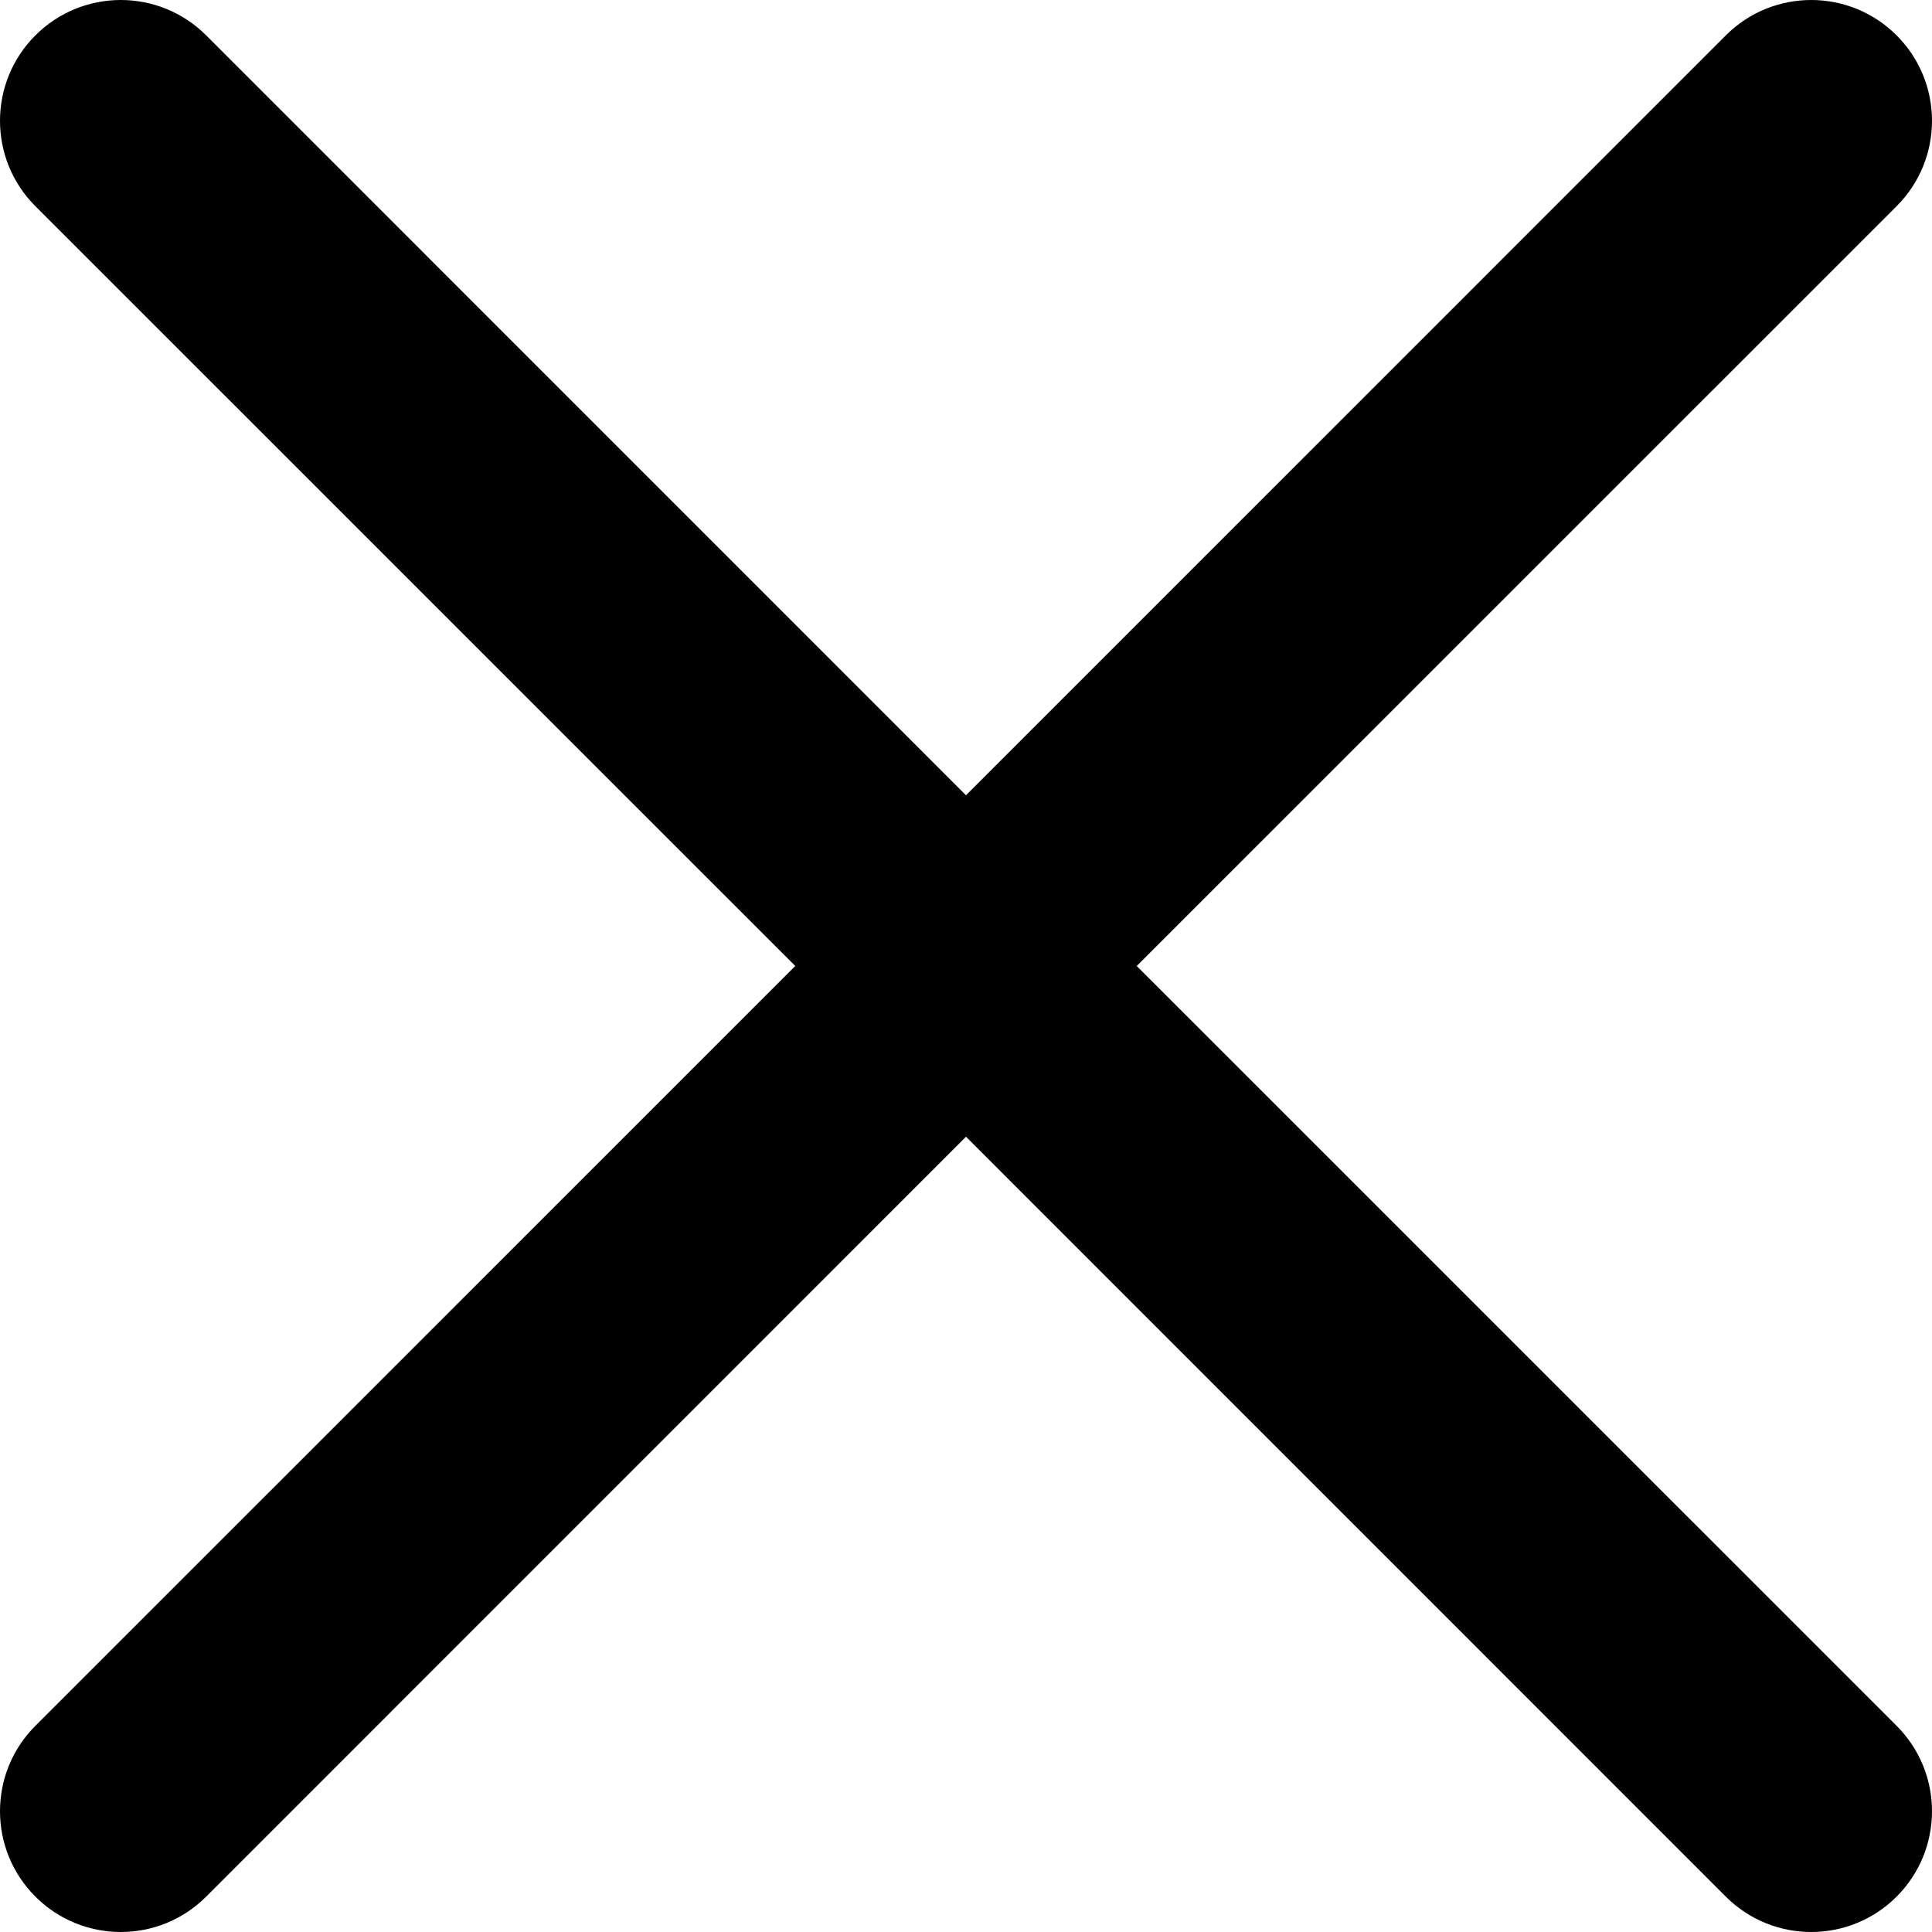
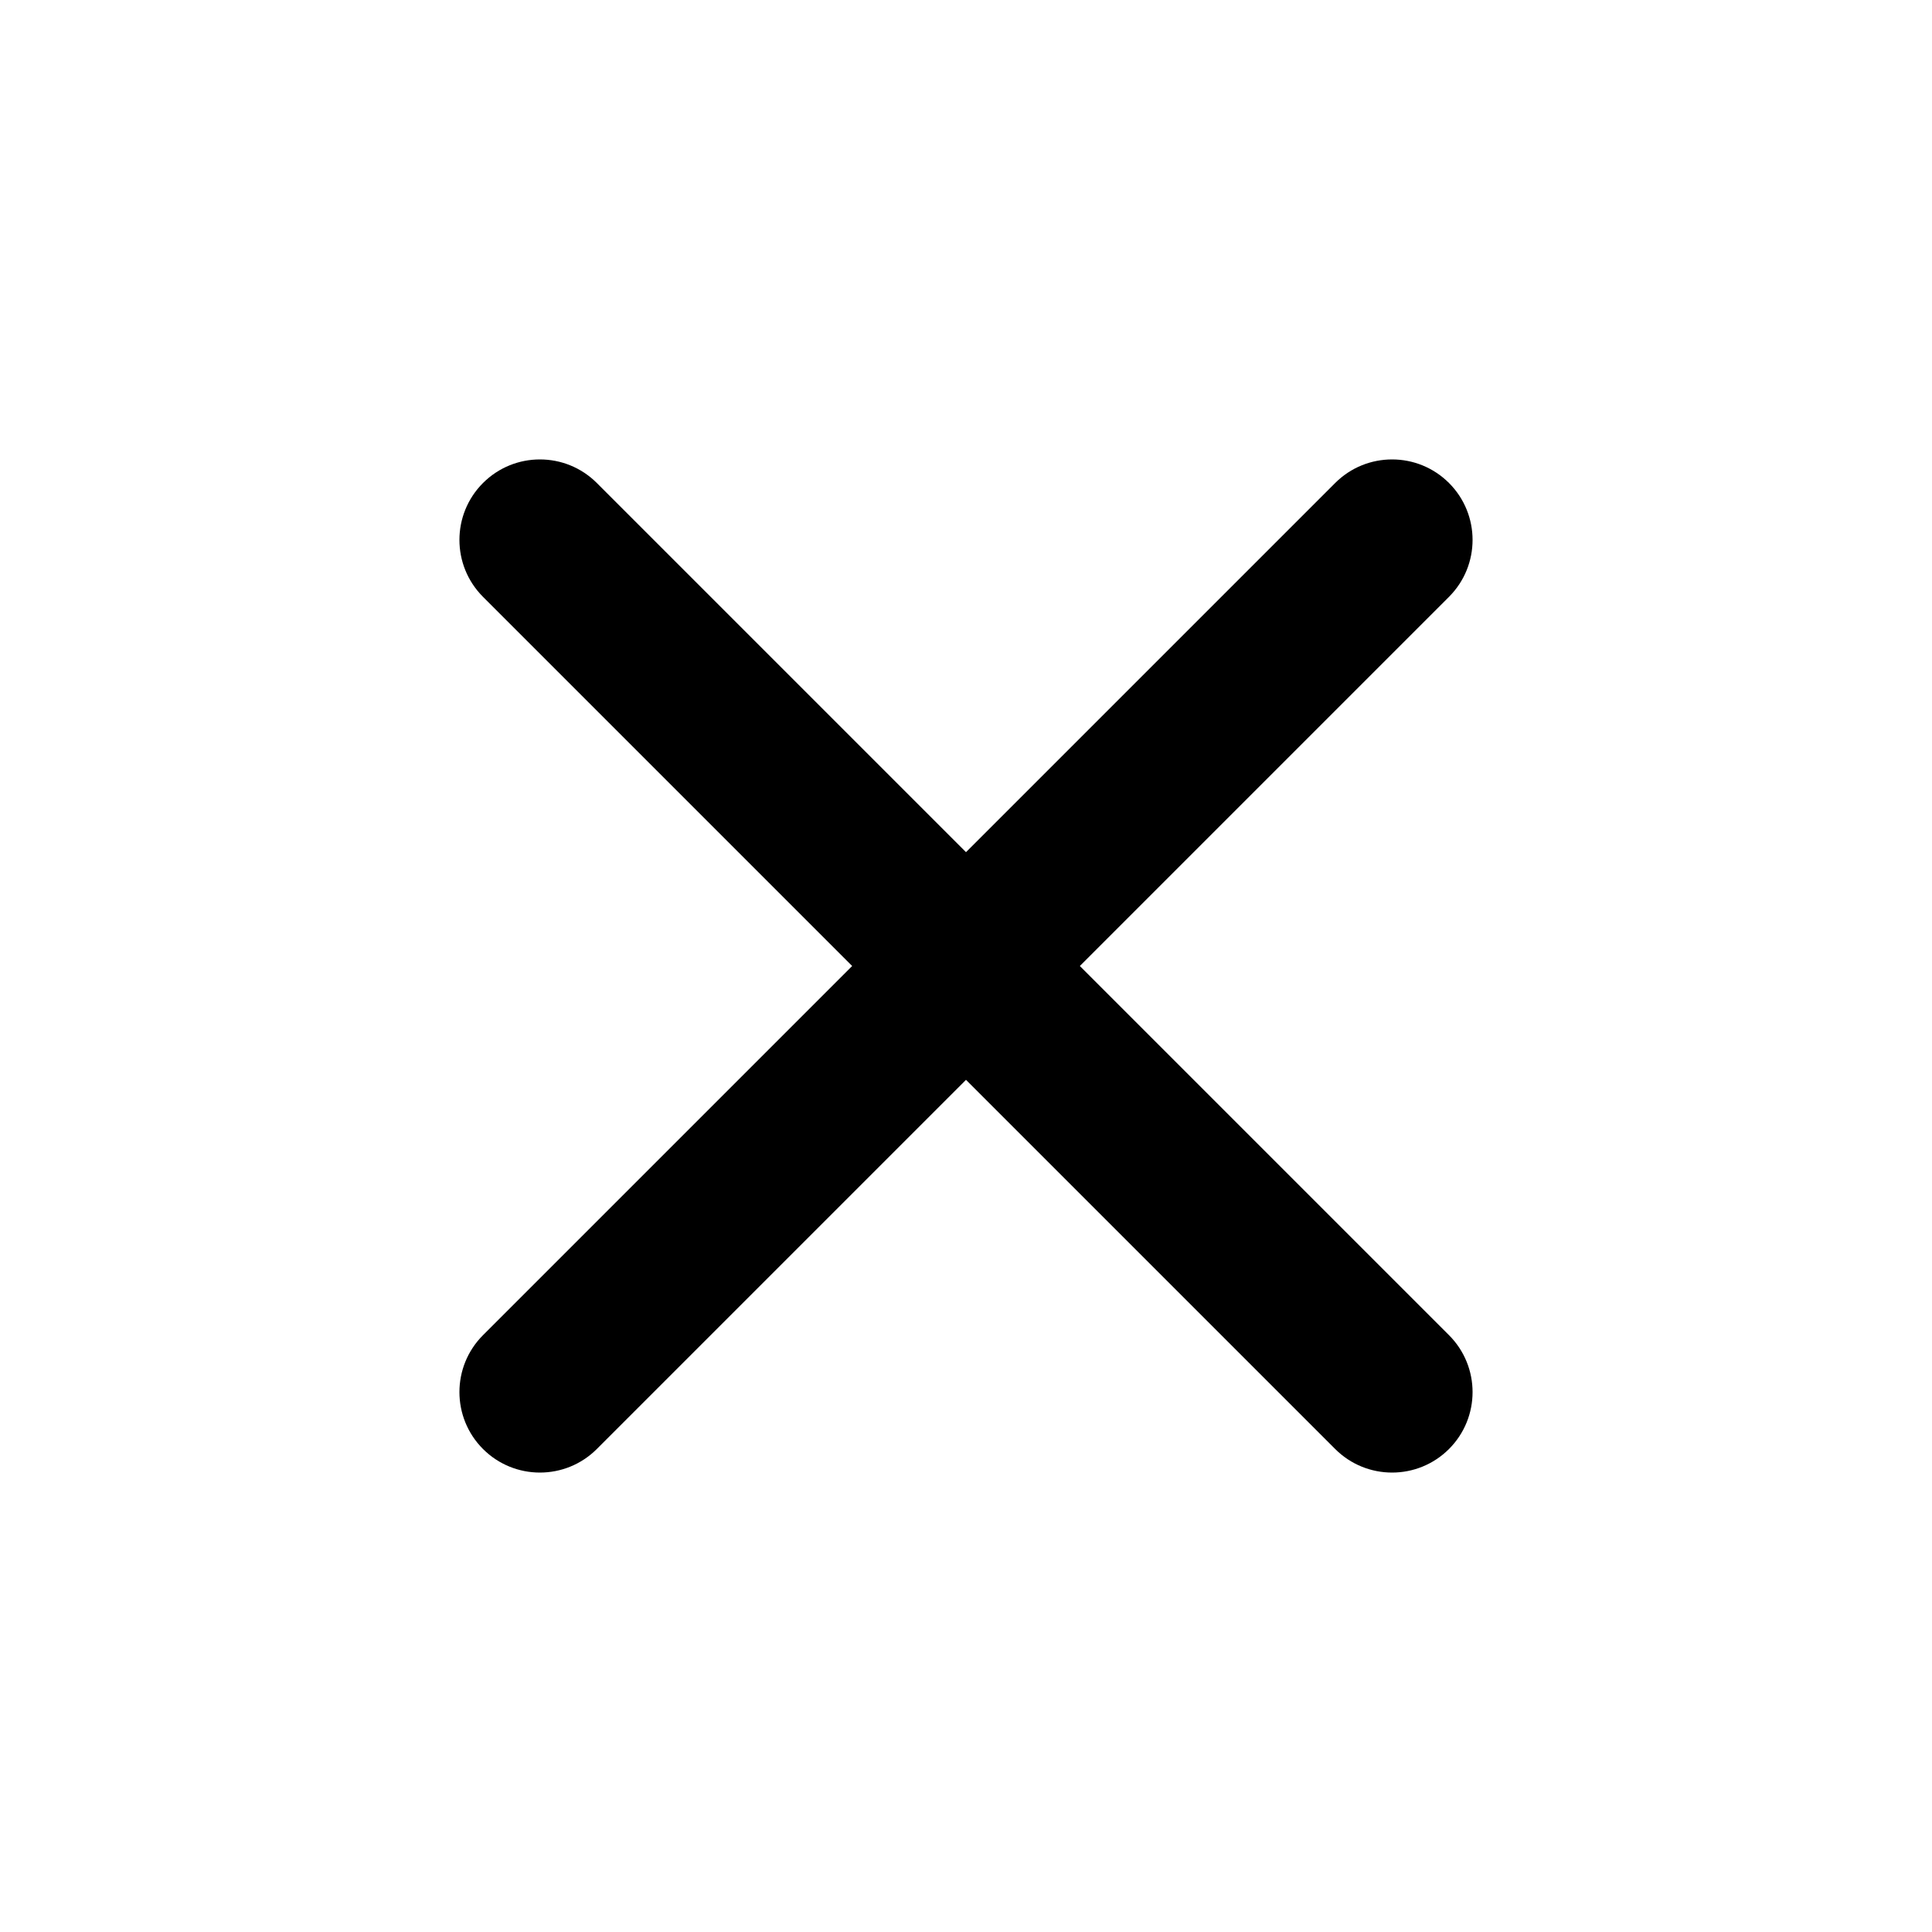
- <svg xmlns="http://www.w3.org/2000/svg" version="1.1" id="Capa_1" x="0px" y="0px" viewBox="0 0 512.021 512.021" style="enable-background:new 0 0 512.021 512.021;" xml:space="preserve" width="24" height="24">
-   <g>
-     <path d="M301.258,256.01L502.645,54.645c12.501-12.501,12.501-32.769,0-45.269c-12.501-12.501-32.769-12.501-45.269,0l0,0   L256.01,210.762L54.645,9.376c-12.501-12.501-32.769-12.501-45.269,0s-12.501,32.769,0,45.269L210.762,256.01L9.376,457.376   c-12.501,12.501-12.501,32.769,0,45.269s32.769,12.501,45.269,0L256.01,301.258l201.365,201.387   c12.501,12.501,32.769,12.501,45.269,0c12.501-12.501,12.501-32.769,0-45.269L301.258,256.01z" />
-   </g>
+ <svg xmlns="http://www.w3.org/2000/svg" id="Outline" viewBox="0 0 24 24" width="512" height="512">
+   <path d="M18,6h0a1,1,0,0,0-1.414,0L12,10.586,7.414,6A1,1,0,0,0,6,6H6A1,1,0,0,0,6,7.414L10.586,12,6,16.586A1,1,0,0,0,6,18H6a1,1,0,0,0,1.414,0L12,13.414,16.586,18A1,1,0,0,0,18,18h0a1,1,0,0,0,0-1.414L13.414,12,18,7.414A1,1,0,0,0,18,6Z" />
</svg>
